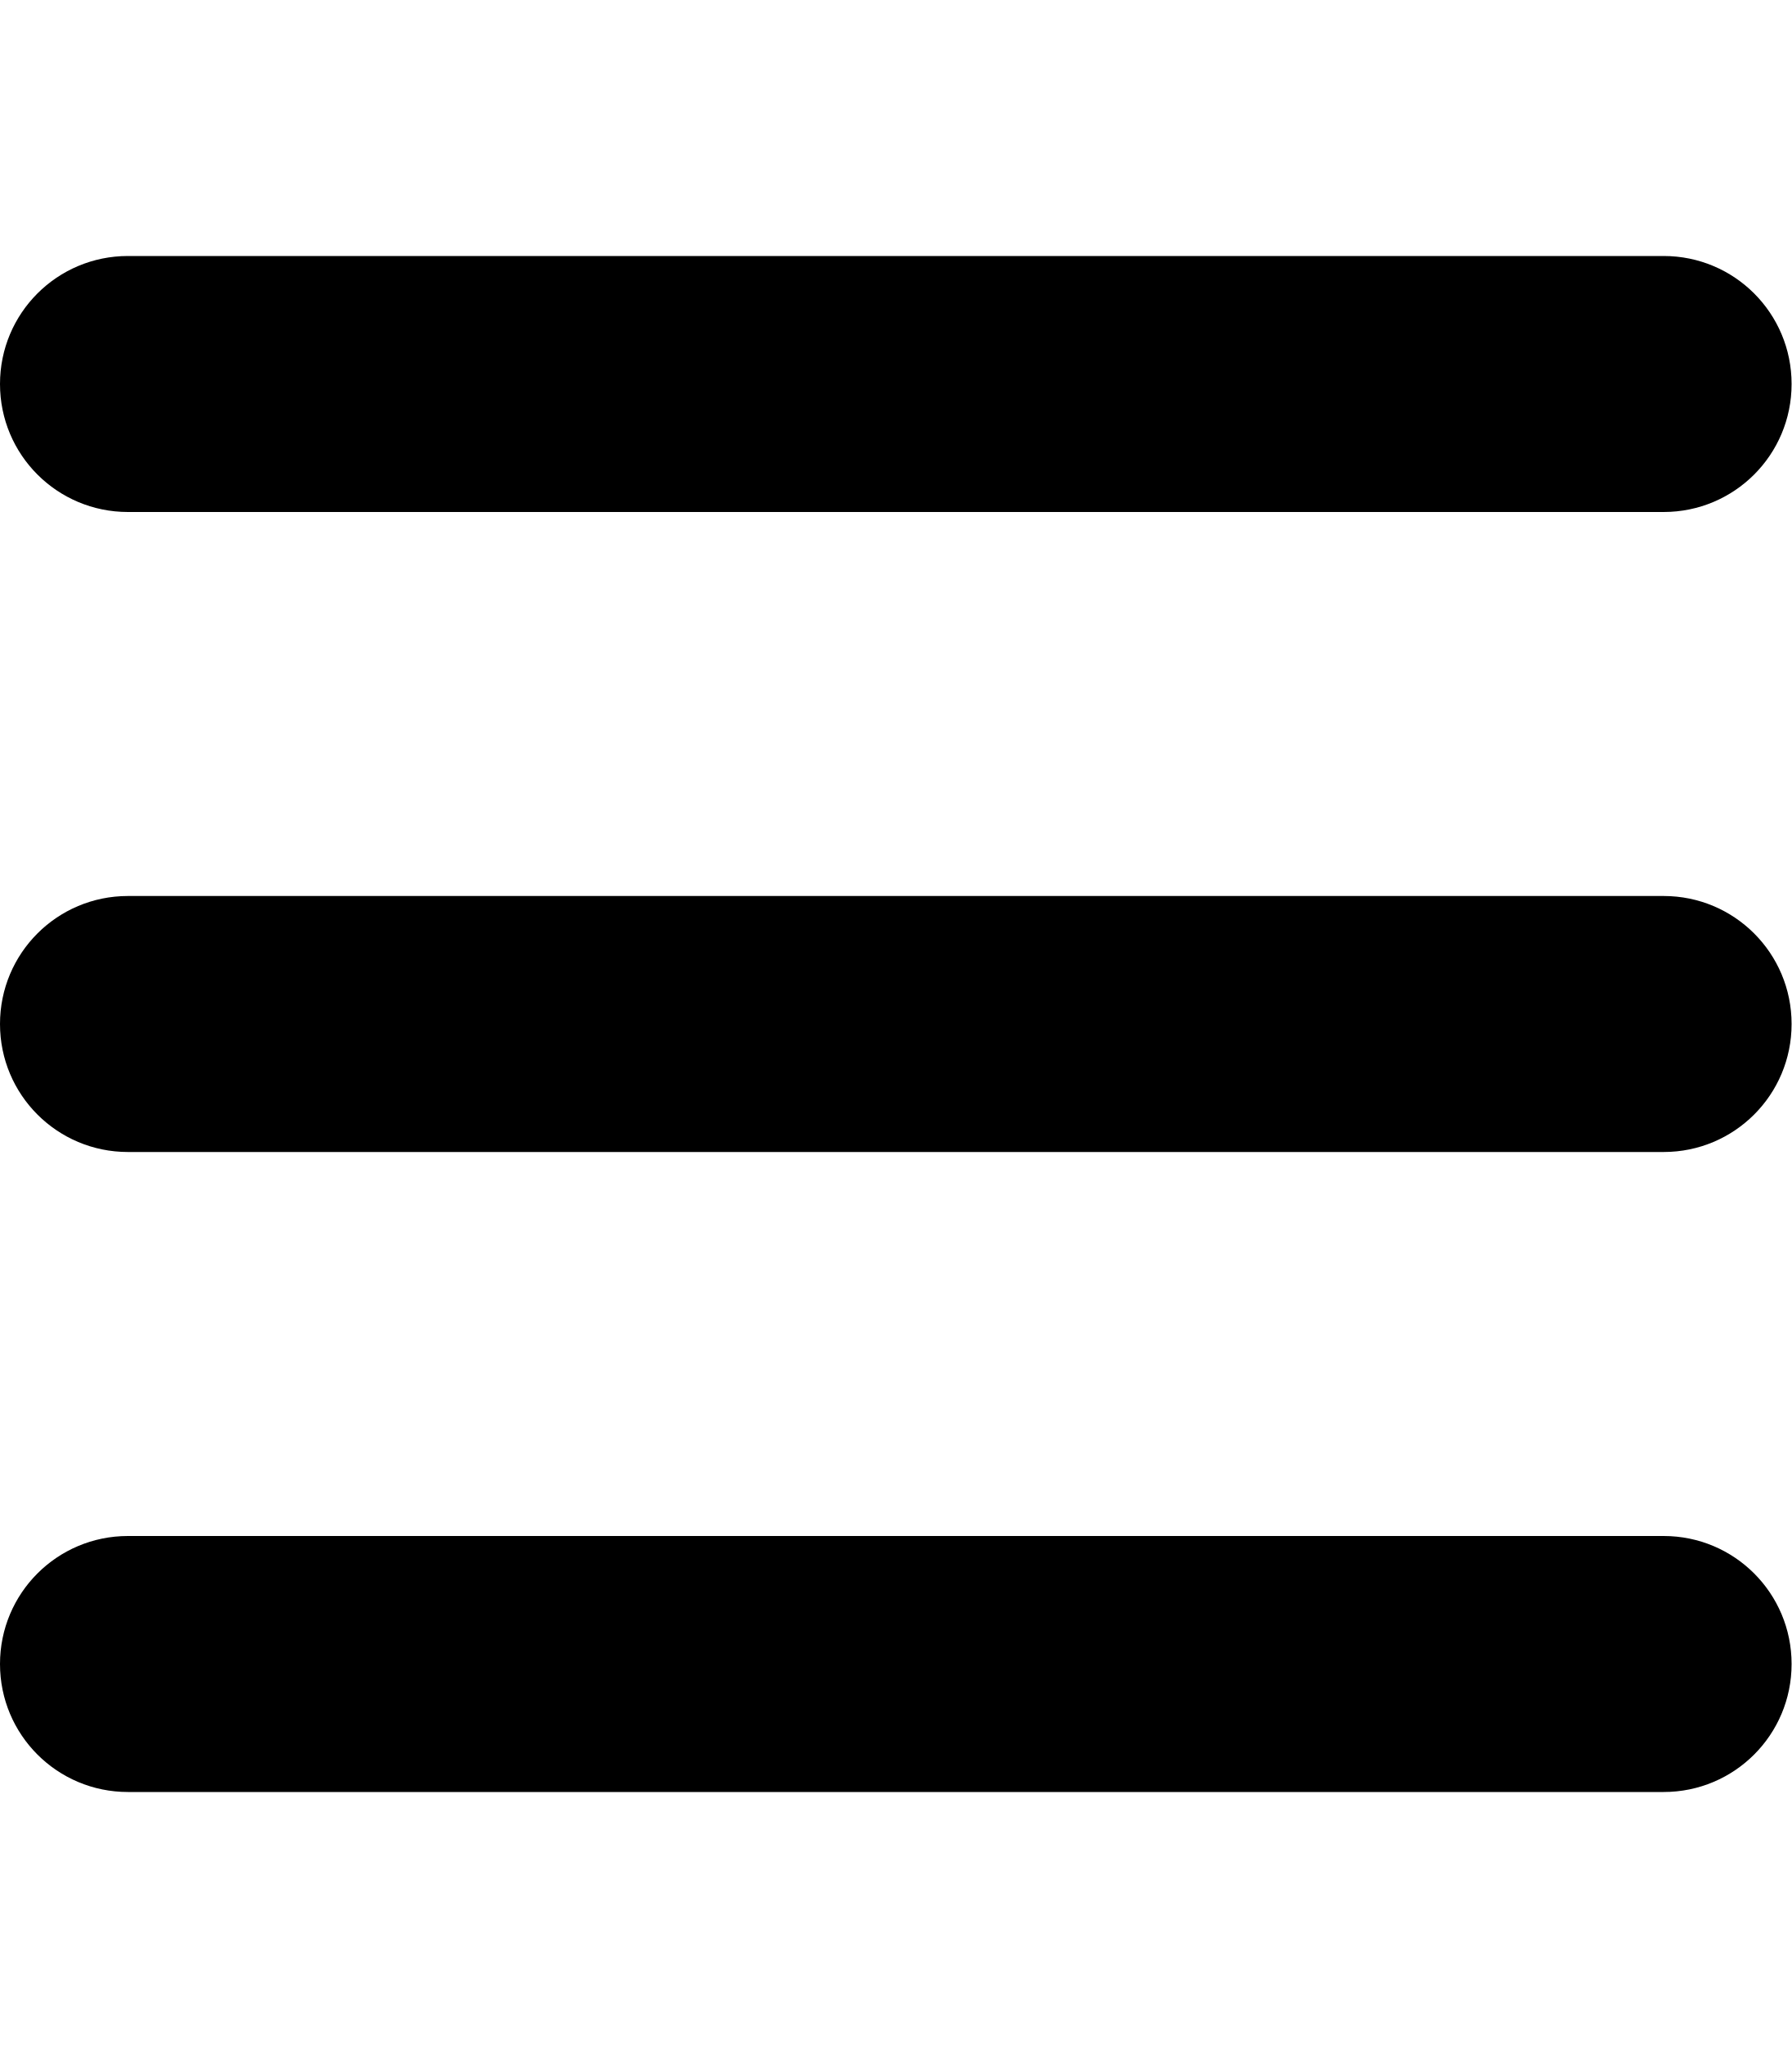
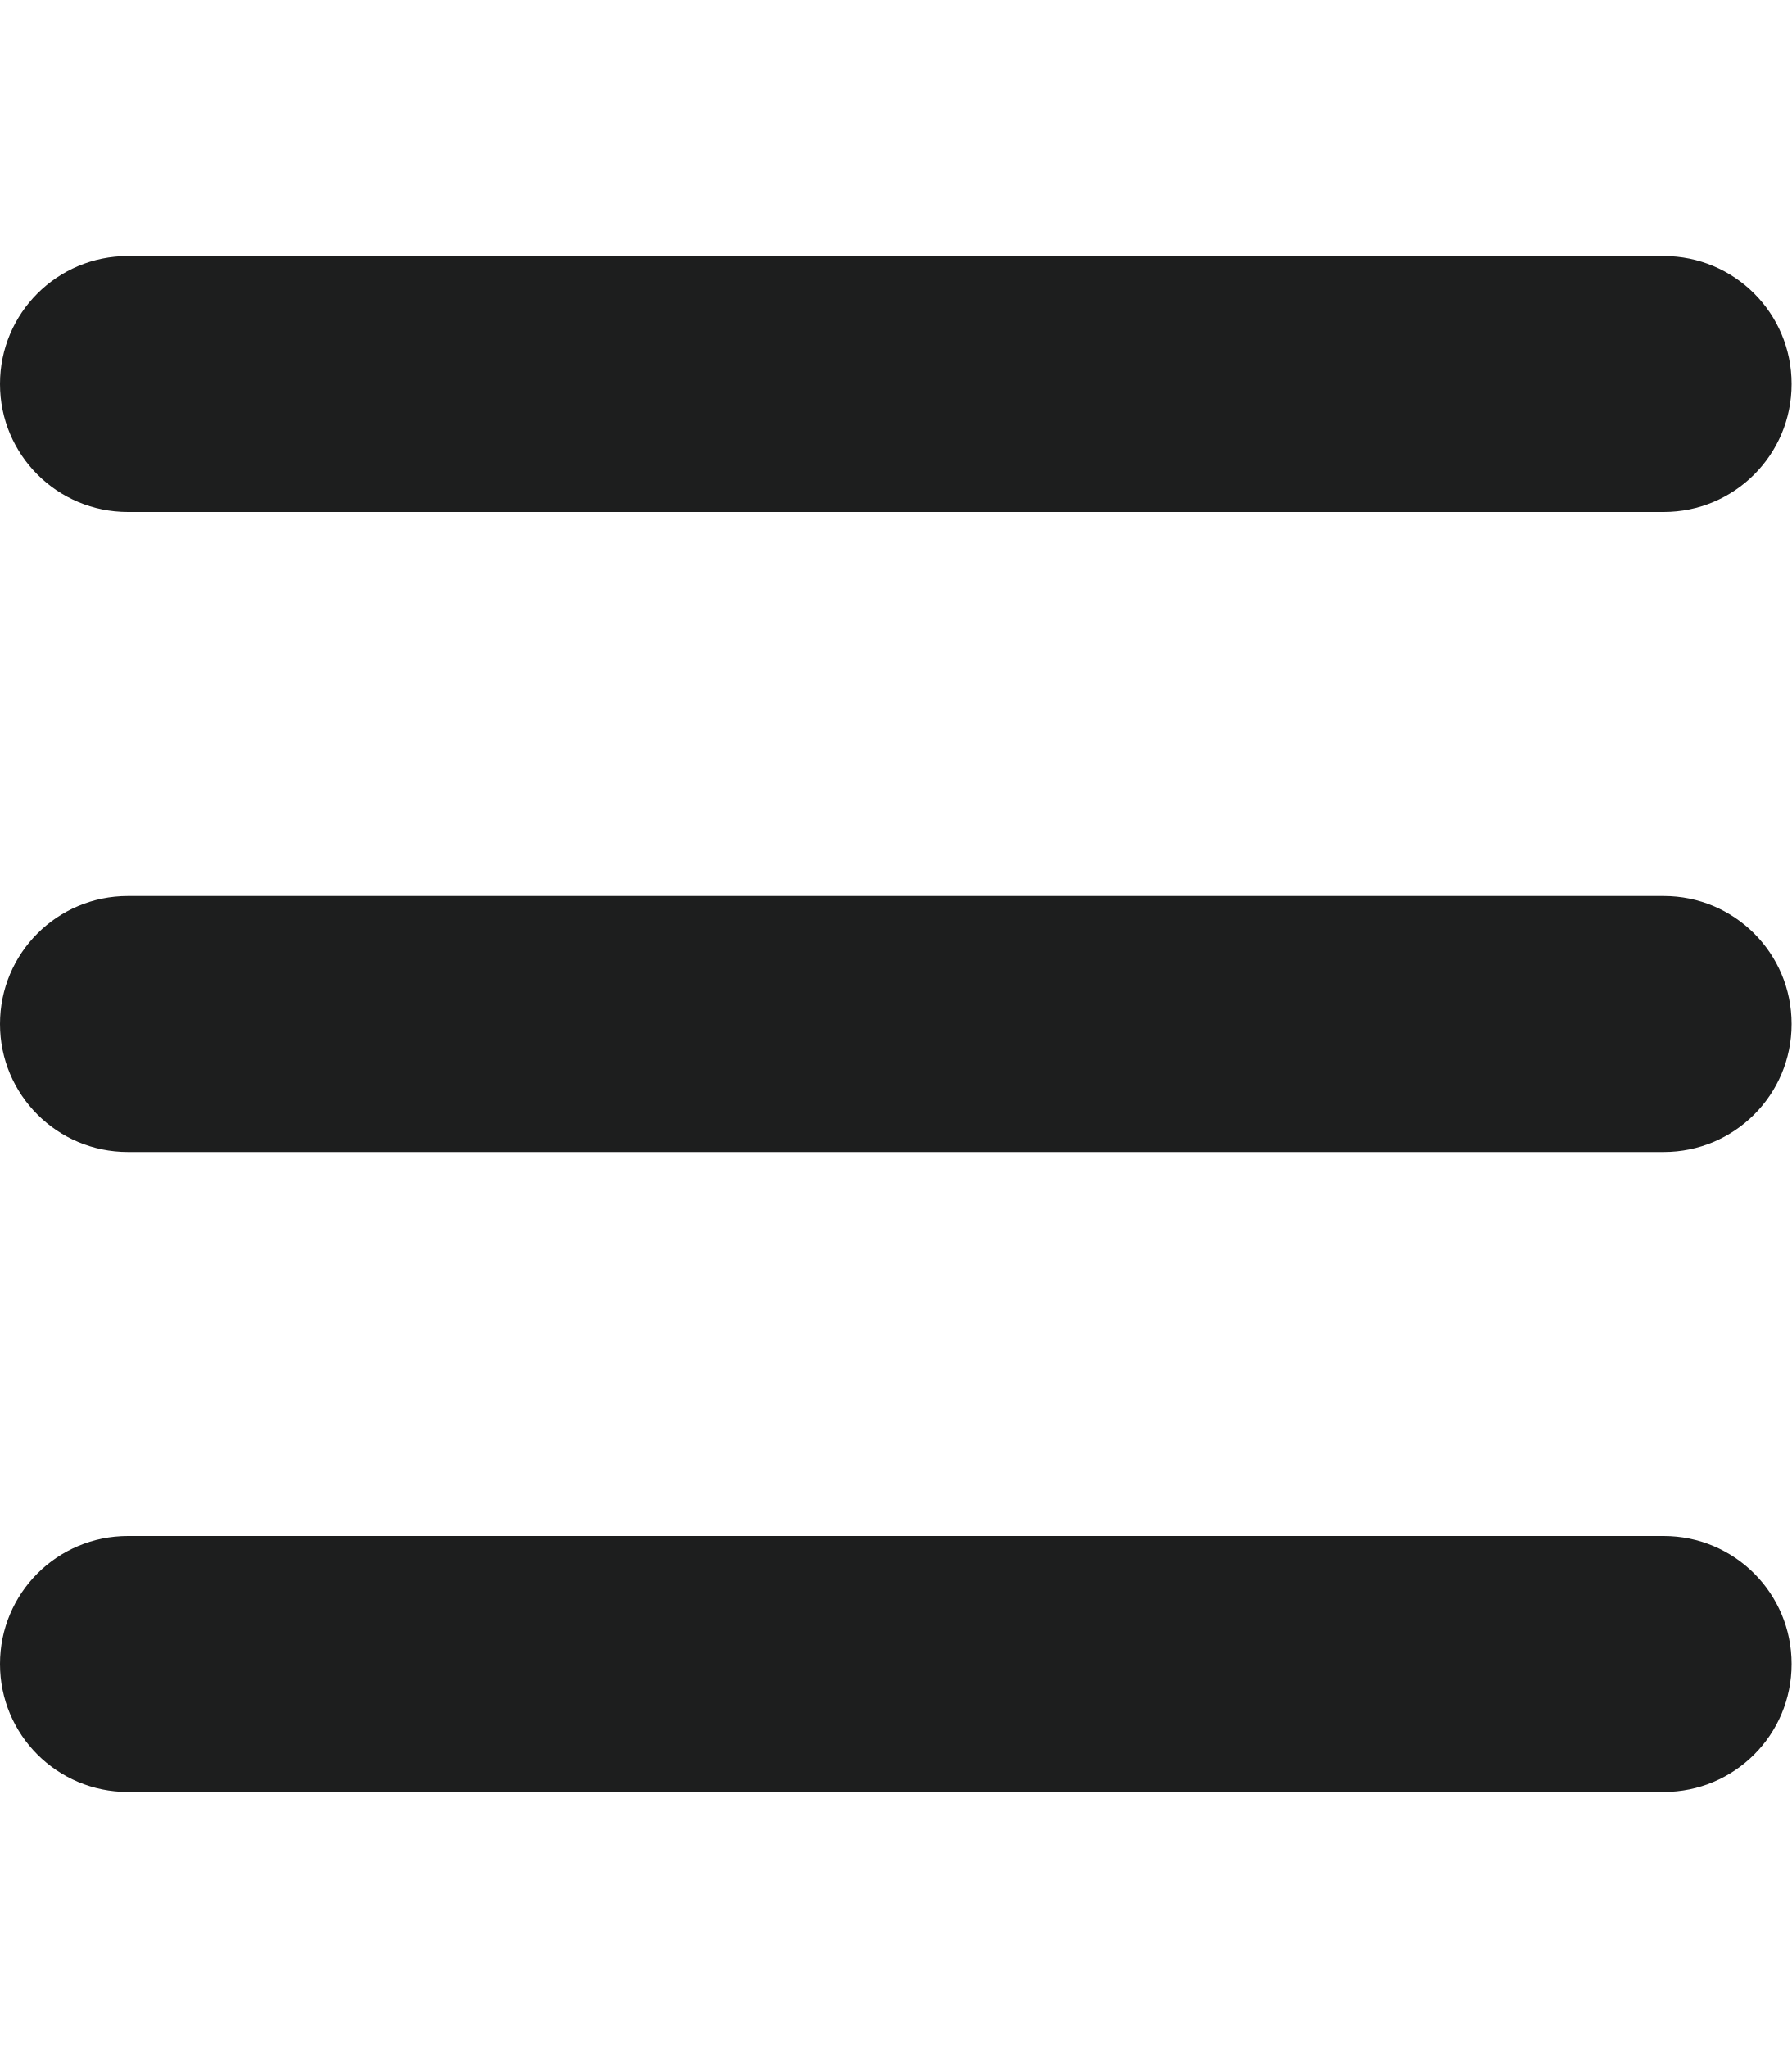
- <svg xmlns="http://www.w3.org/2000/svg" viewBox="0 0 448 512" fill="currentColor">
+ <svg xmlns="http://www.w3.org/2000/svg" viewBox="0 0 448 512" fill="#1d1e1e">
  <path d="M0 96C0 78.3 14.3 64 32 64l384 0c17.7 0 32 14.3 32 32s-14.3 32-32 32L32 128C14.3 128 0 113.7 0 96zM0 256c0-17.7 14.3-32 32-32l384 0c17.7 0 32 14.3 32 32s-14.3 32-32 32L32 288c-17.7 0-32-14.3-32-32zM448 416c0 17.7-14.3 32-32 32L32 448c-17.7 0-32-14.3-32-32s14.3-32 32-32l384 0c17.7 0 32 14.3 32 32z" />
</svg>
